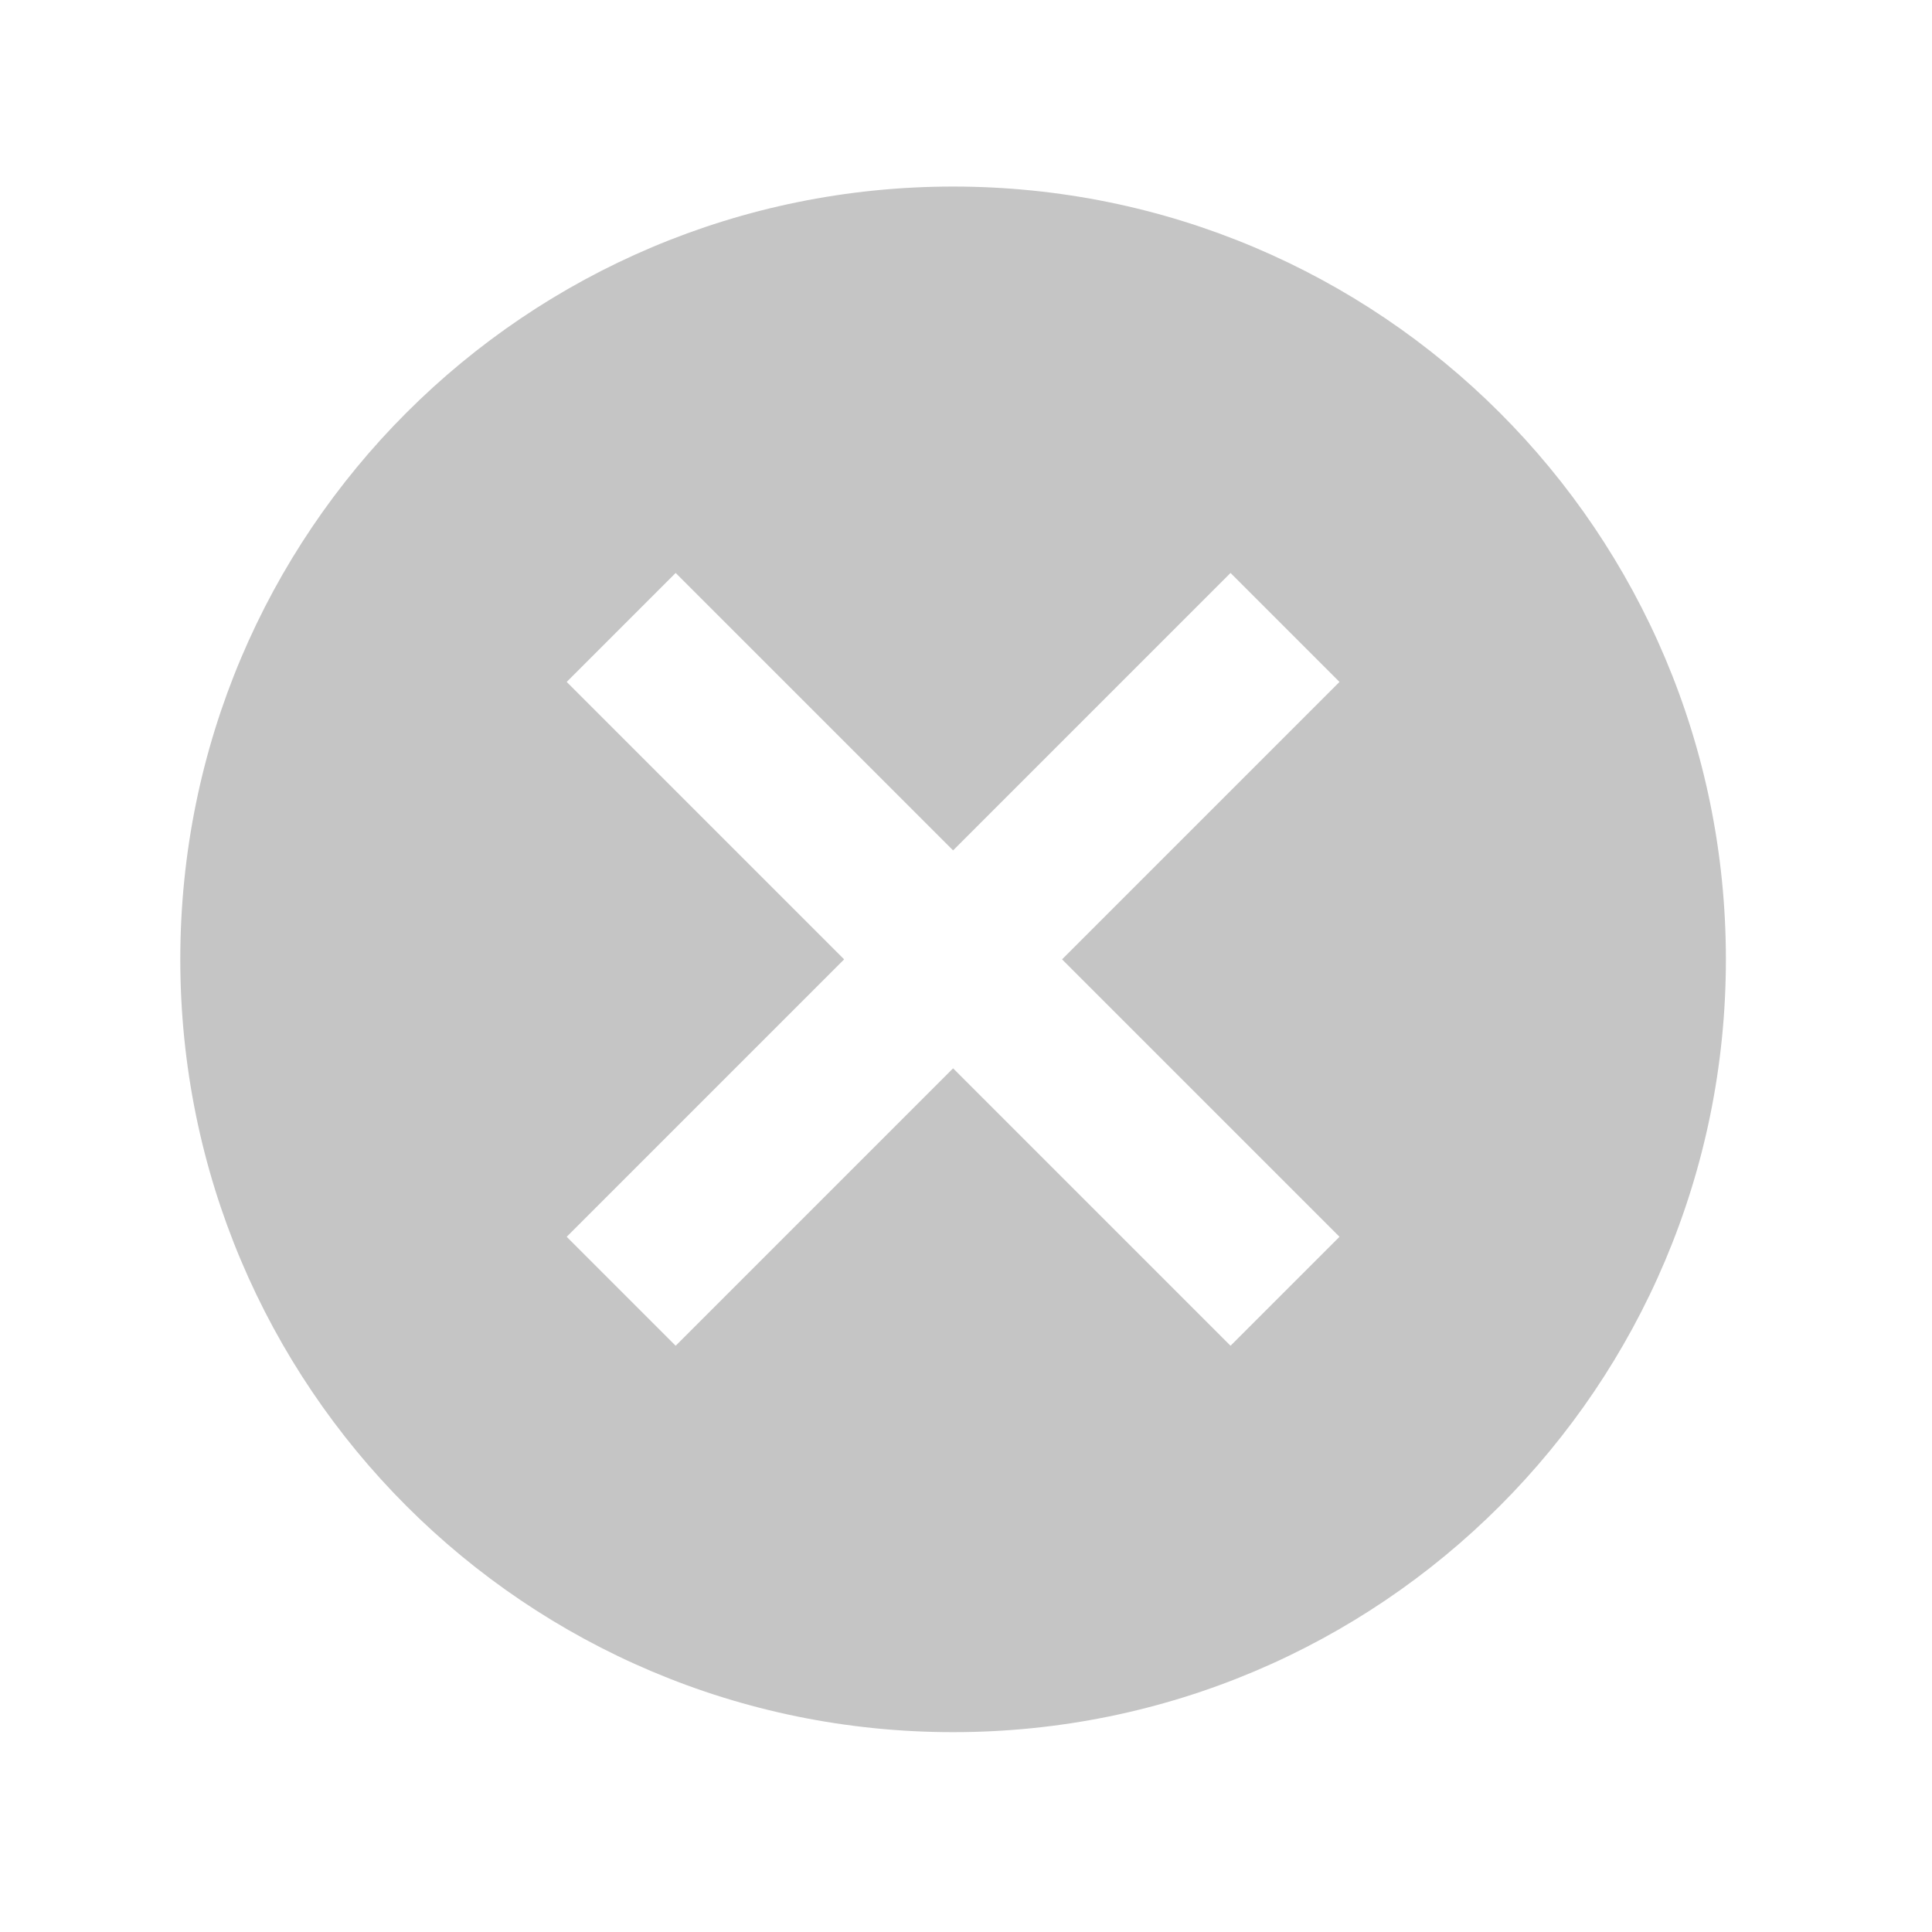
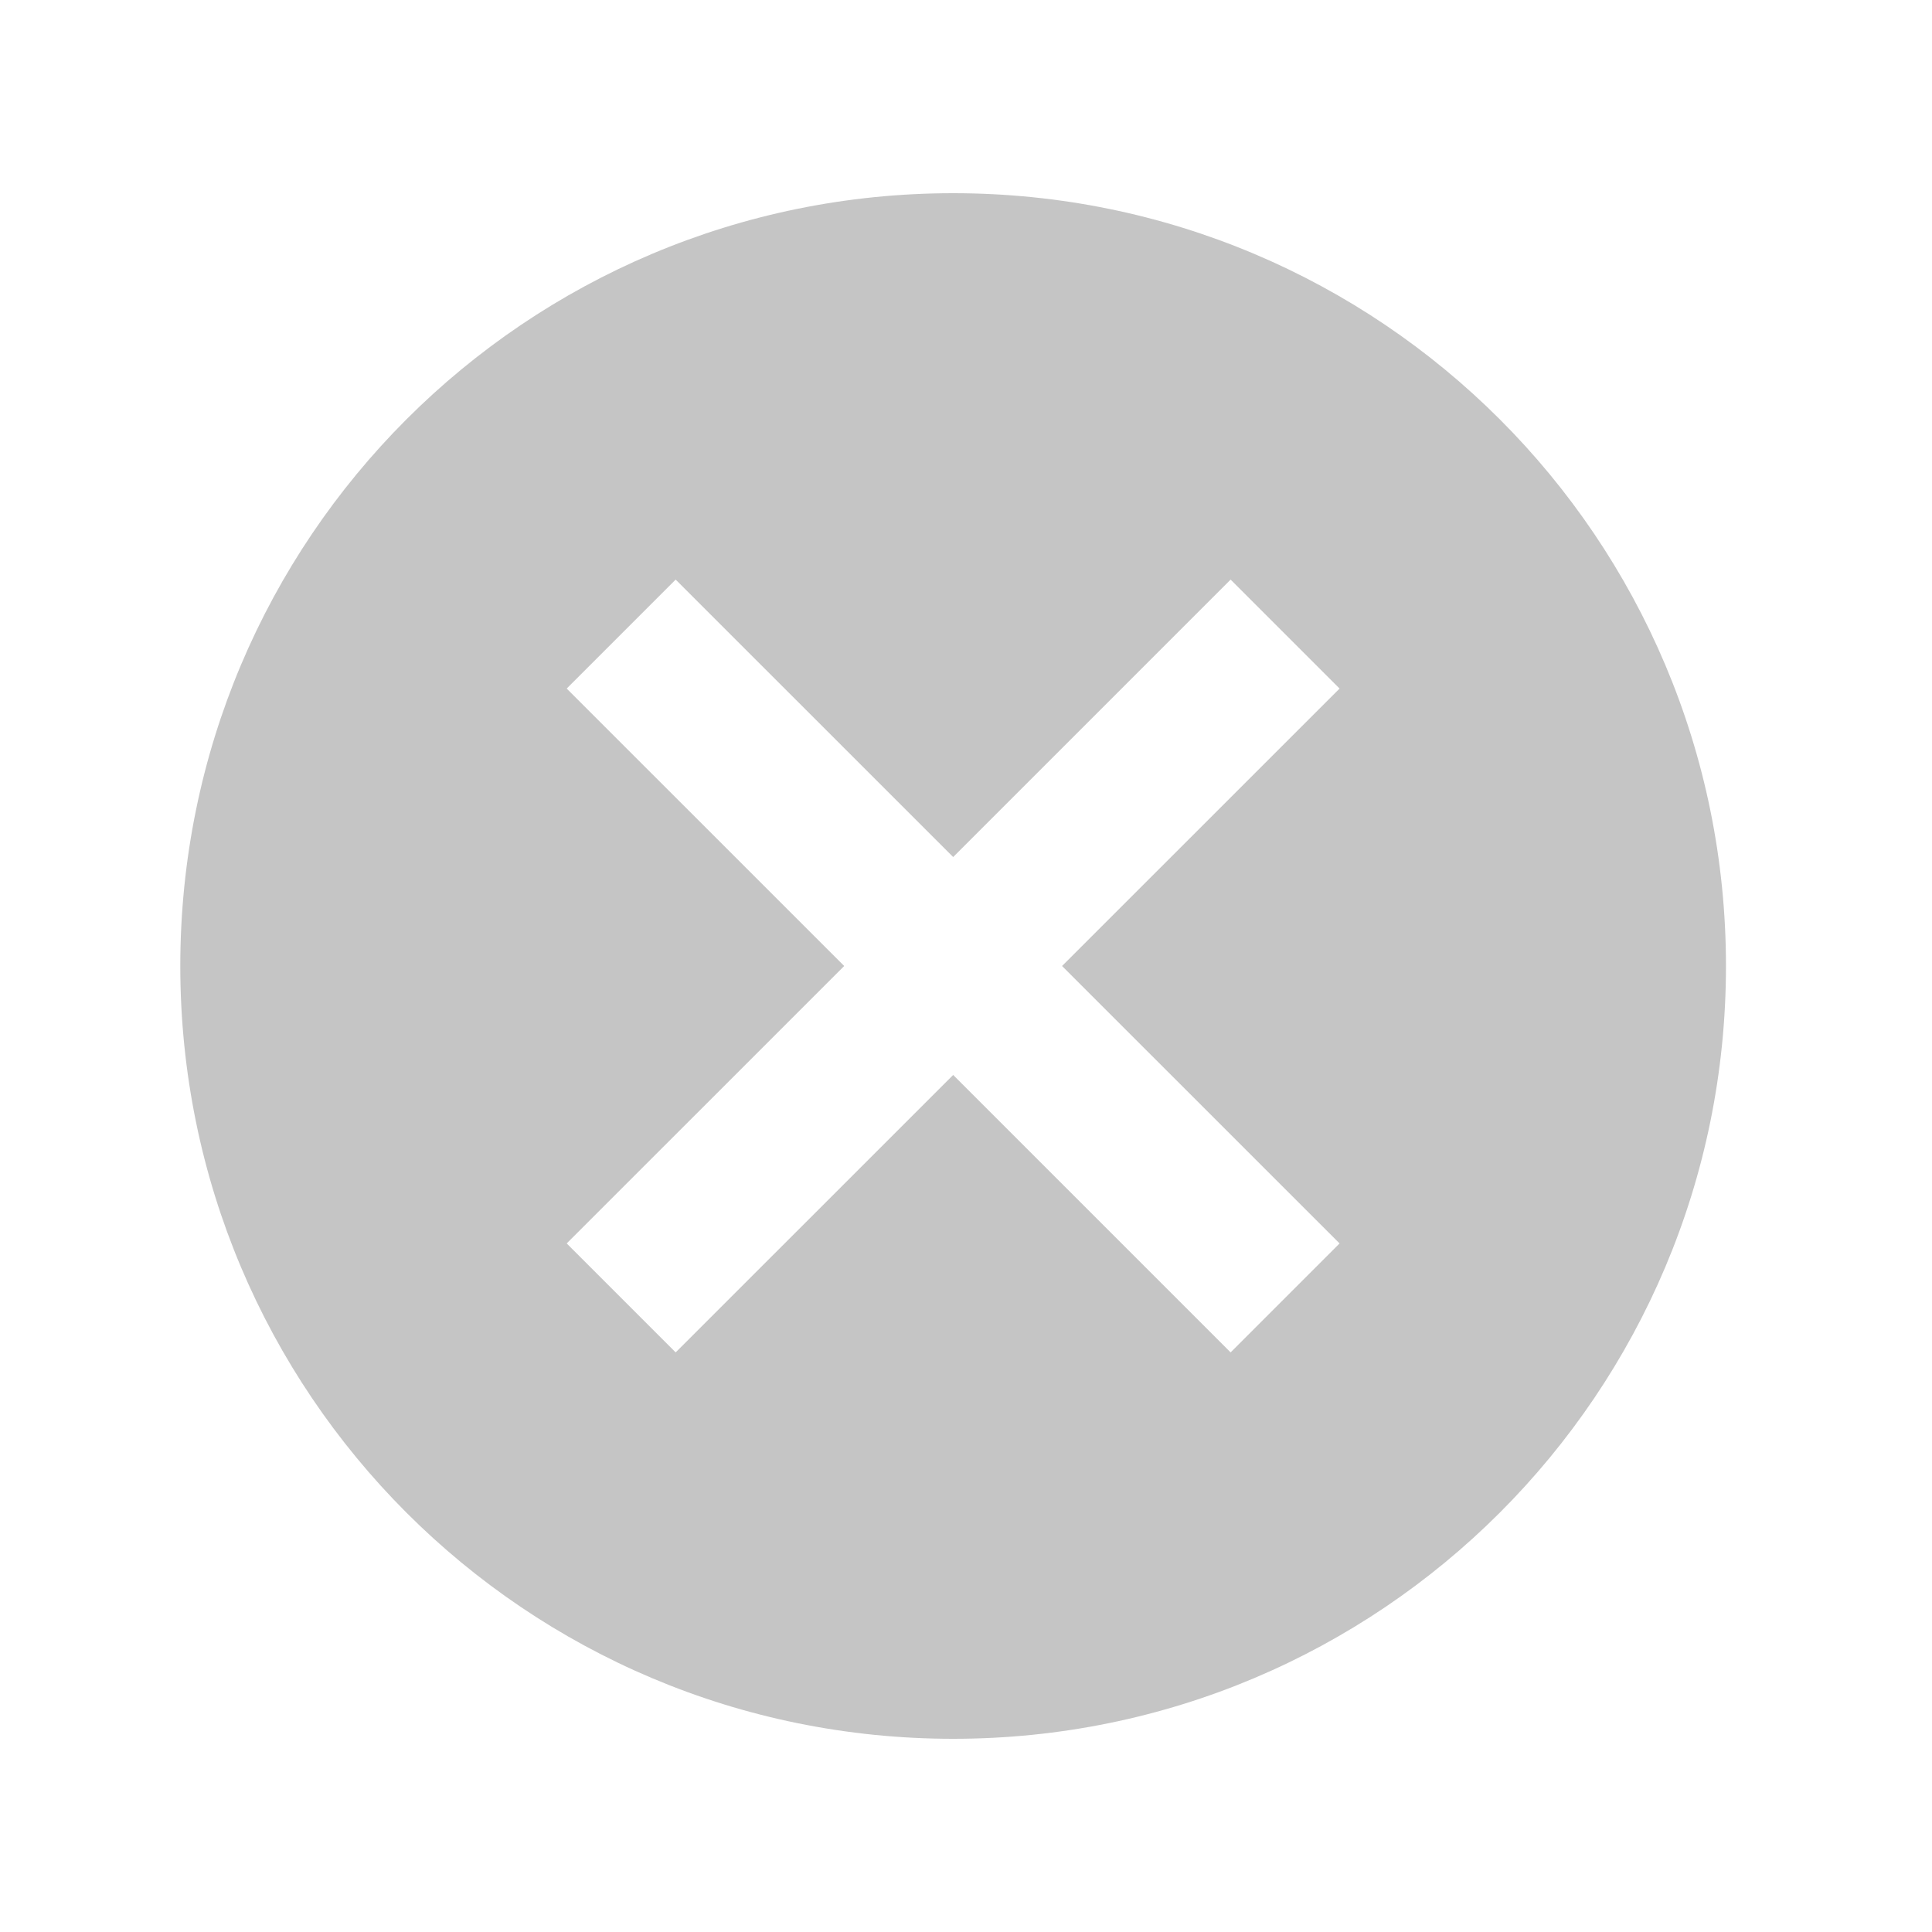
<svg xmlns="http://www.w3.org/2000/svg" width="25" height="25" viewBox="0 0 25 25" fill="none">
-   <path d="M12.333 2.414C6.803 2.414 2.333 6.884 2.333 12.414C2.333 17.944 6.803 22.414 12.333 22.414C17.863 22.414 22.333 17.944 22.333 12.414C22.333 6.884 17.863 2.414 12.333 2.414ZM17.333 16.004L15.923 17.414L12.333 13.824L8.743 17.414L7.333 16.004L10.923 12.414L7.333 8.824L8.743 7.414L12.333 11.004L15.923 7.414L17.333 8.824L13.743 12.414L17.333 16.004Z" fill="black" fill-opacity="0.23" />
+   <path d="M12.334 2.5C6.803 2.5 2.333 6.97 2.333 12.5C2.333 18.03 6.803 22.5 12.334 22.5C17.863 22.5 22.334 18.03 22.334 12.5C22.334 6.97 17.863 2.5 12.334 2.5ZM17.334 16.09L15.924 17.5L12.334 13.91L8.743 17.5L7.333 16.09L10.924 12.5L7.333 8.91L8.743 7.5L12.334 11.09L15.924 7.5L17.334 8.91L13.743 12.5L17.334 16.09Z" fill="black" fill-opacity="0.23" />
</svg>
